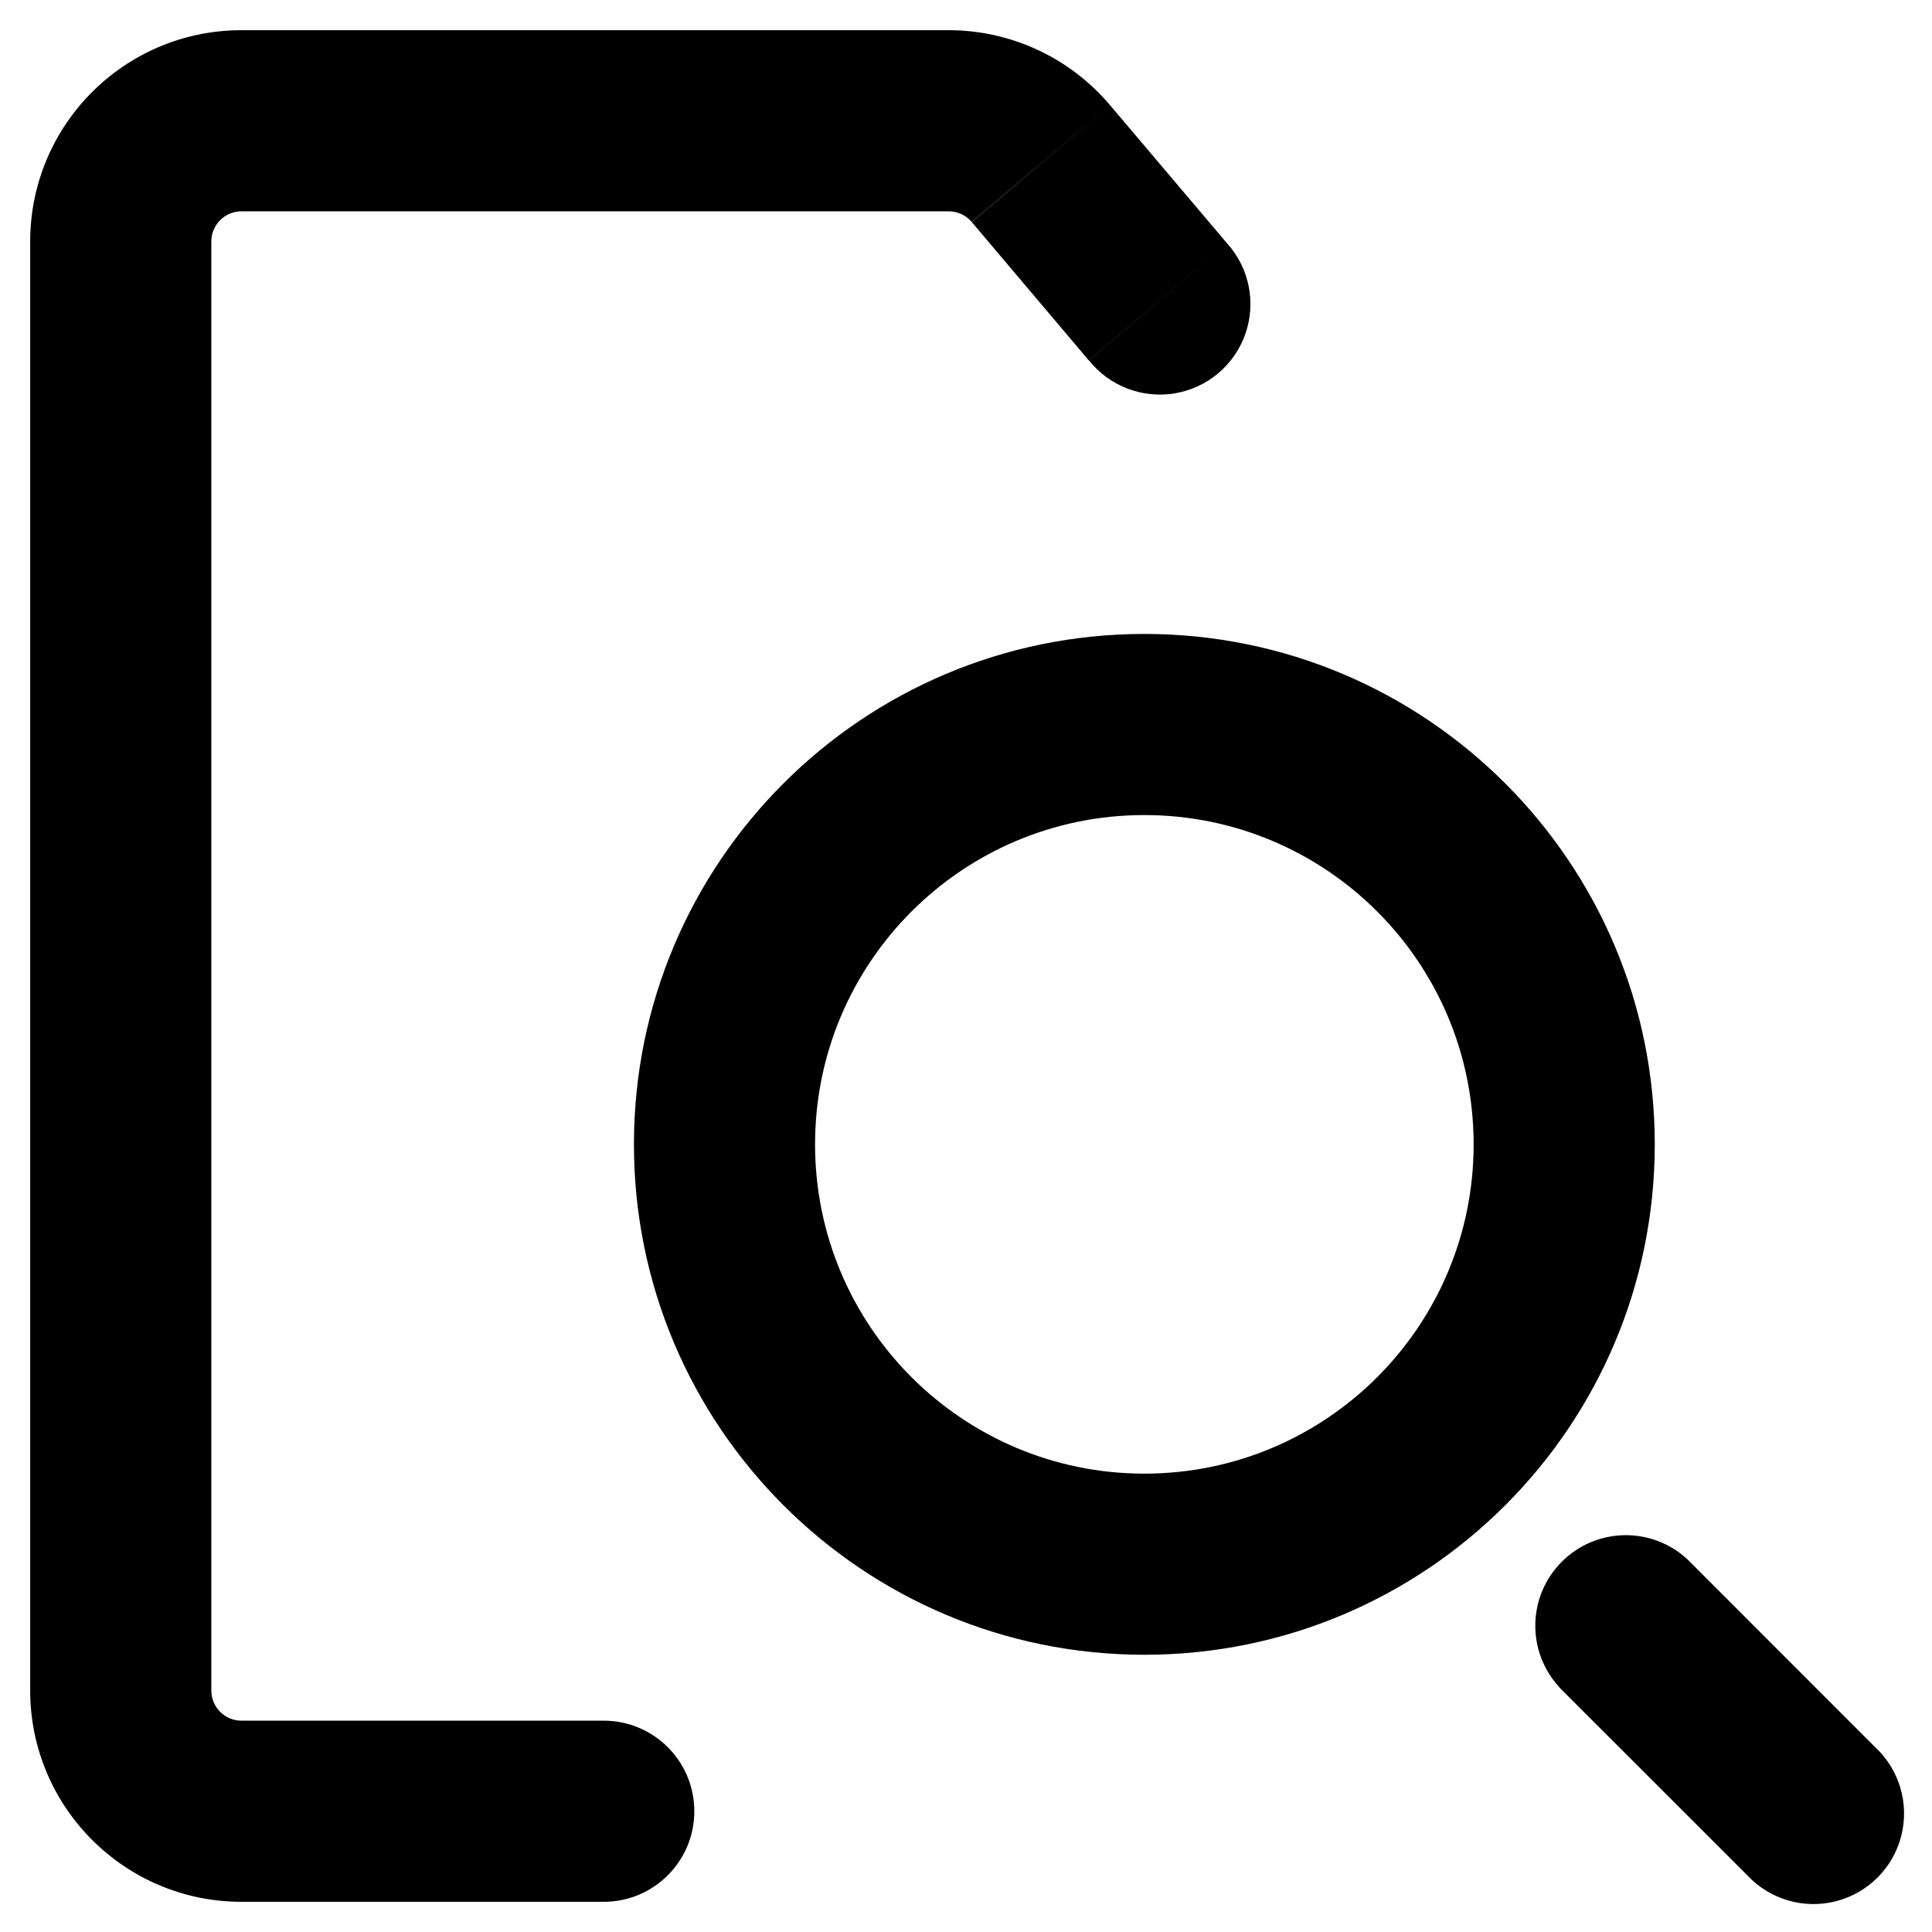
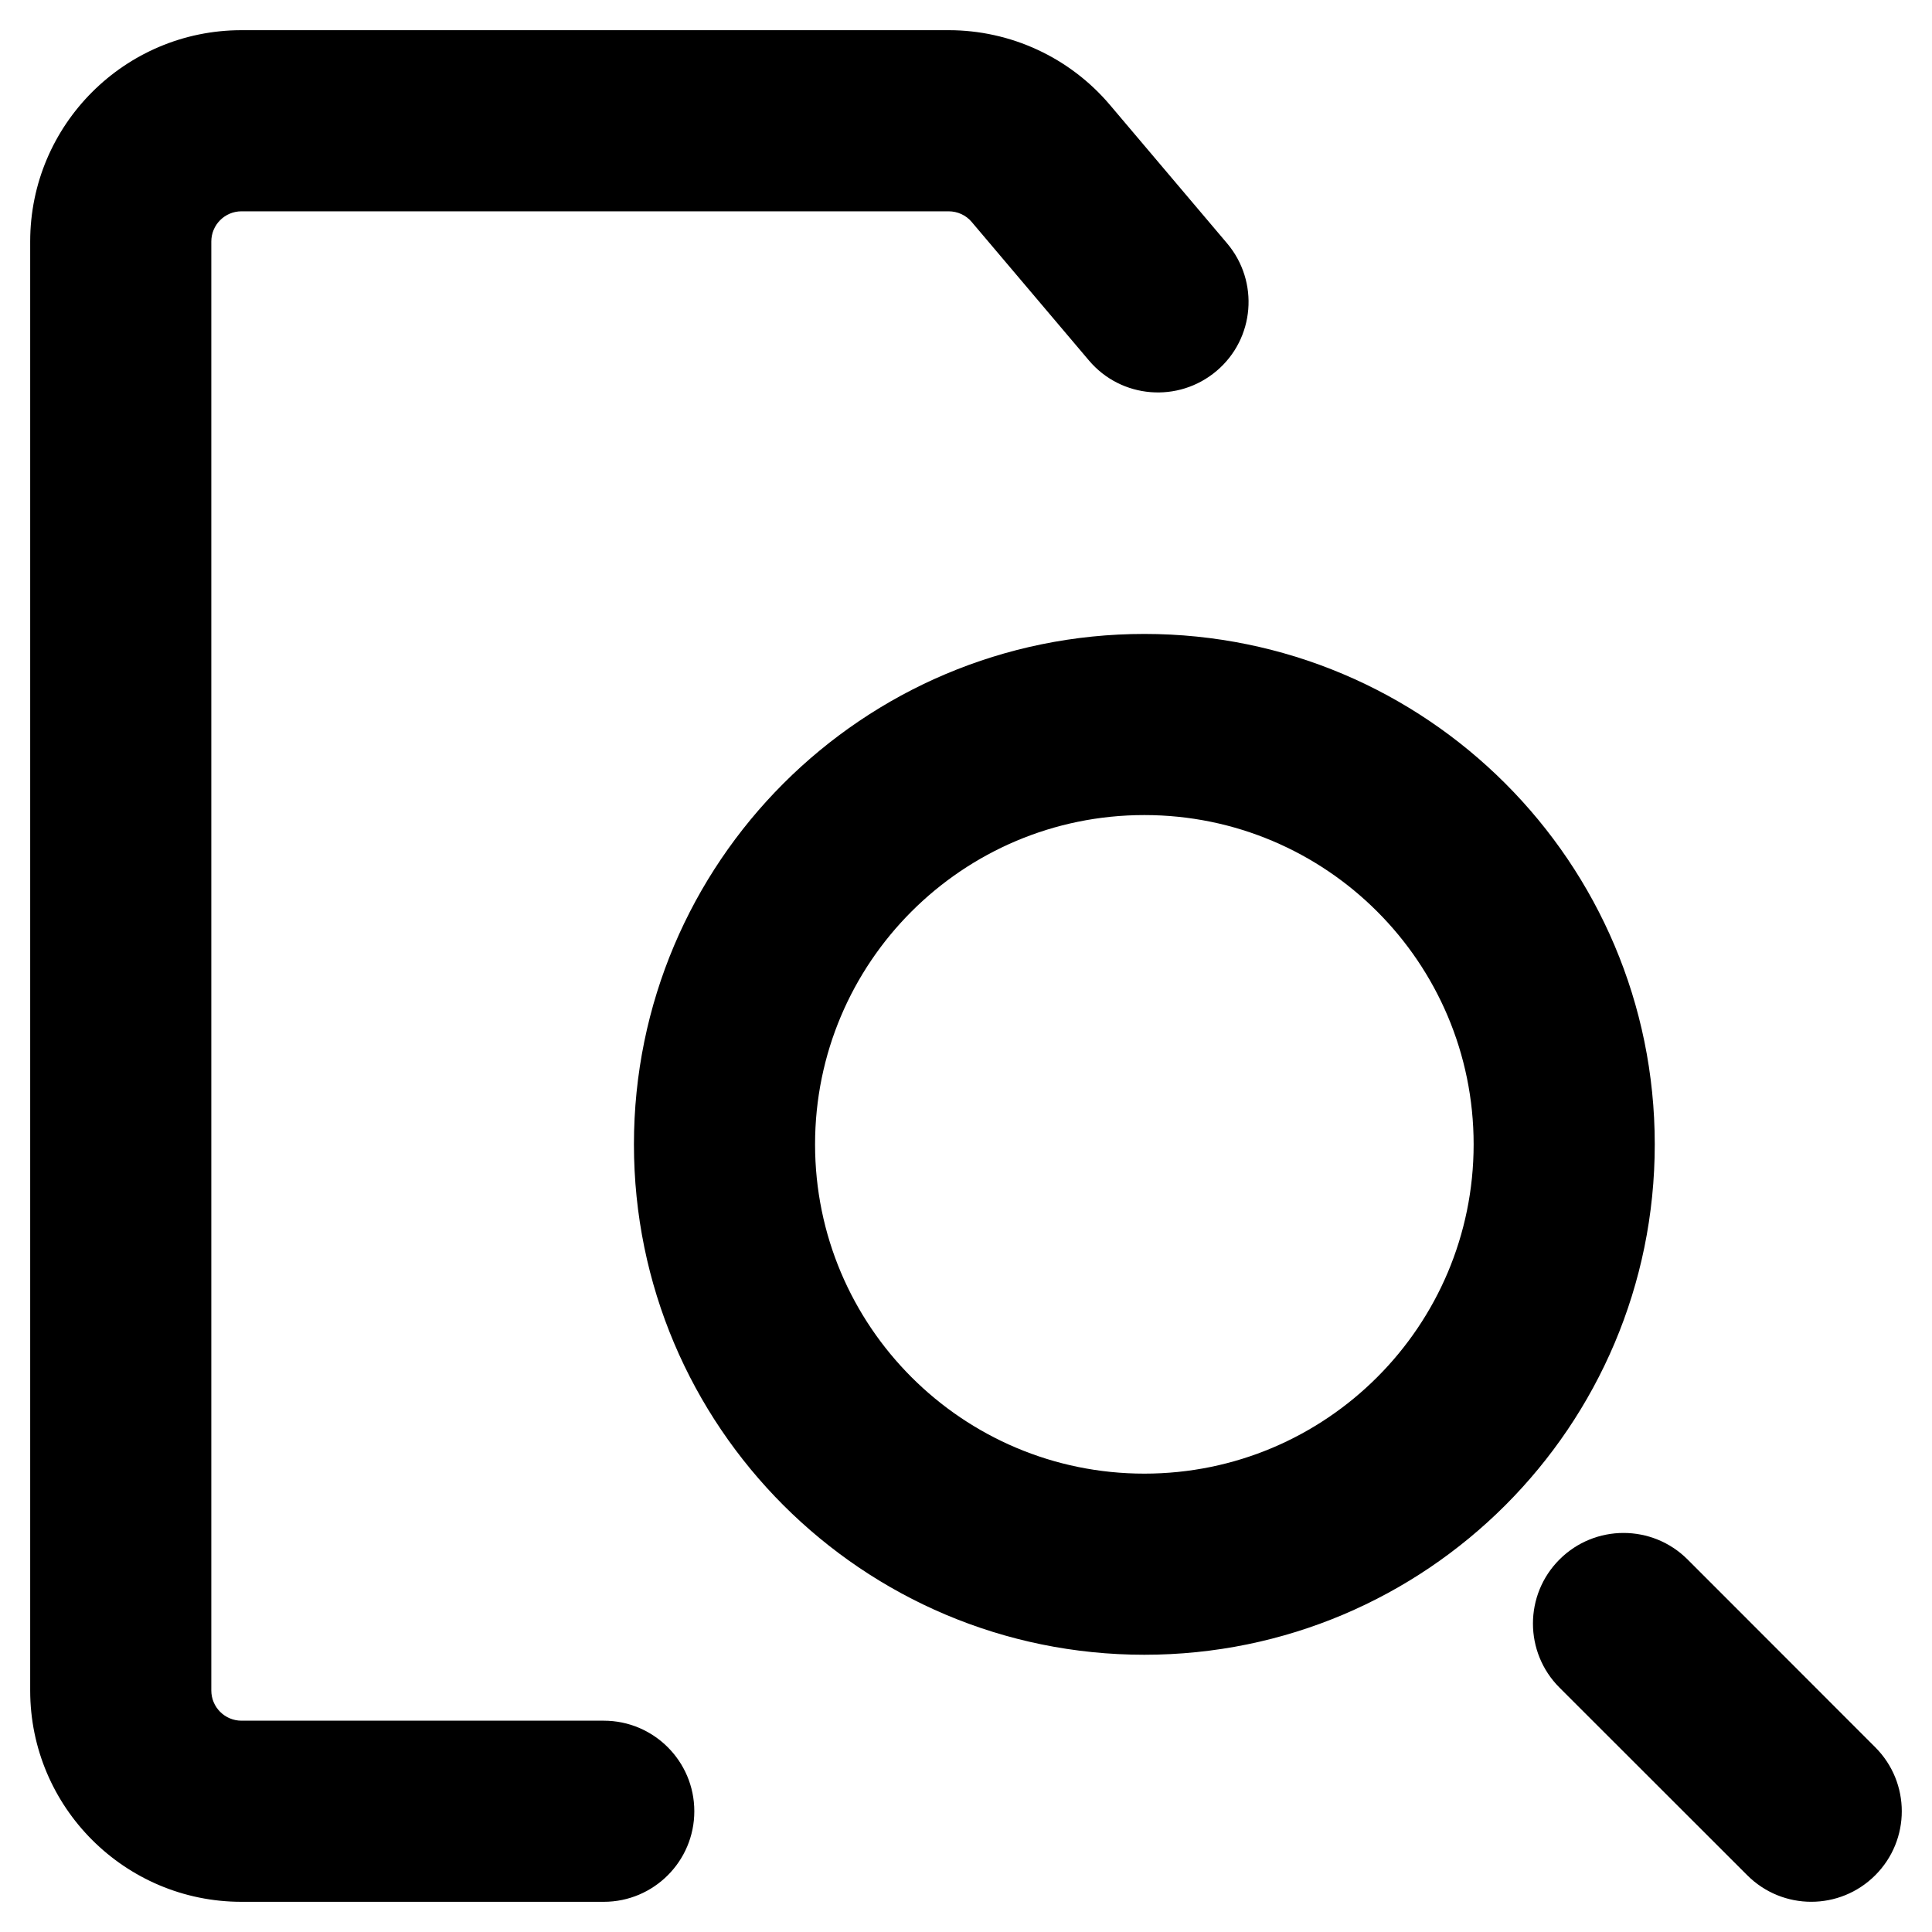
<svg xmlns="http://www.w3.org/2000/svg" width="16" height="16" viewBox="0 0 16 16" fill="none">
-   <path d="M8.62 1.354l-.573.484.573-.484zm.398 1.63a.75.75 0 101.144-.969l-1.144.97zM5 15.75a.75.75 0 000-1.5v1.5zm9.47-.22a.75.75 0 101.06-1.06l-1.06 1.06zm-.494-2.615a.75.75 0 00-1.06 1.06l1.06-1.06zM2 1.75h5.856V.25H2v1.5zM1.75 14V2H.25v12h1.5zM8.047 1.838l.97 1.147 1.145-.97L9.192.87l-1.145.97zM5 14.25H2v1.5h3v-1.5zM.25 14c0 .966.784 1.75 1.75 1.75v-1.5a.25.25 0 01-.25-.25H.25zM7.856 1.75a.25.25 0 01.191.088L9.192.87A1.75 1.75 0 007.856.25v1.5zM2 .25A1.75 1.75 0 00.25 2h1.5A.25.25 0 012 1.75V.25zm10.204 9.227a2.727 2.727 0 01-2.727 2.727v1.5a4.227 4.227 0 004.227-4.227h-1.5zm-2.727 2.727A2.727 2.727 0 016.75 9.477h-1.5a4.227 4.227 0 004.227 4.227v-1.5zM6.75 9.477A2.727 2.727 0 019.477 6.75v-1.5A4.227 4.227 0 005.25 9.477h1.5zM9.477 6.75a2.727 2.727 0 012.727 2.727h1.5A4.227 4.227 0 009.477 5.25v1.5zm3.438 7.226l1.555 1.554 1.06-1.06-1.554-1.555-1.06 1.06z" fill="#000" />
+   <path d="M8.62 1.354L8.047 1.838L8.62 1.354ZM9.018 2.985C9.285 3.301 9.758 3.34 10.075 3.072C10.391 2.805 10.43 2.332 10.162 2.015L9.018 2.985ZM5 15.75C5.414 15.75 5.75 15.414 5.75 15C5.75 14.586 5.414 14.25 5 14.25V15.75ZM14.47 15.53C14.763 15.823 15.237 15.823 15.53 15.53C15.823 15.237 15.823 14.763 15.53 14.47L14.47 15.53ZM13.976 12.915C13.683 12.622 13.208 12.622 12.915 12.915C12.622 13.208 12.622 13.683 12.915 13.976L13.976 12.915ZM2 1.75H7.856V0.25H2V1.75ZM1.75 14V2H0.25V14H1.75ZM8.047 1.838L9.018 2.985L10.162 2.015L9.192 0.869L8.047 1.838ZM5 14.25H2V15.75H5V14.25ZM0.25 14C0.25 14.966 1.034 15.75 2 15.75V14.25C1.862 14.25 1.75 14.138 1.75 14H0.25ZM7.856 1.75C7.93 1.75 8 1.782 8.047 1.838L9.192 0.869C8.859 0.476 8.371 0.25 7.856 0.25V1.75ZM2 0.25C1.034 0.25 0.25 1.034 0.25 2H1.75C1.75 1.862 1.862 1.75 2 1.75V0.25ZM12.204 9.477C12.204 10.983 10.983 12.204 9.477 12.204V13.704C11.812 13.704 13.704 11.812 13.704 9.477H12.204ZM9.477 12.204C7.971 12.204 6.75 10.983 6.75 9.477H5.25C5.25 11.812 7.143 13.704 9.477 13.704V12.204ZM6.75 9.477C6.75 7.971 7.971 6.75 9.477 6.75V5.25C7.143 5.25 5.25 7.143 5.25 9.477H6.75ZM9.477 6.75C10.983 6.75 12.204 7.971 12.204 9.477H13.704C13.704 7.143 11.812 5.25 9.477 5.25V6.75ZM12.915 13.976L14.47 15.53L15.53 14.47L13.976 12.915L12.915 13.976Z" fill="black" />
</svg>
